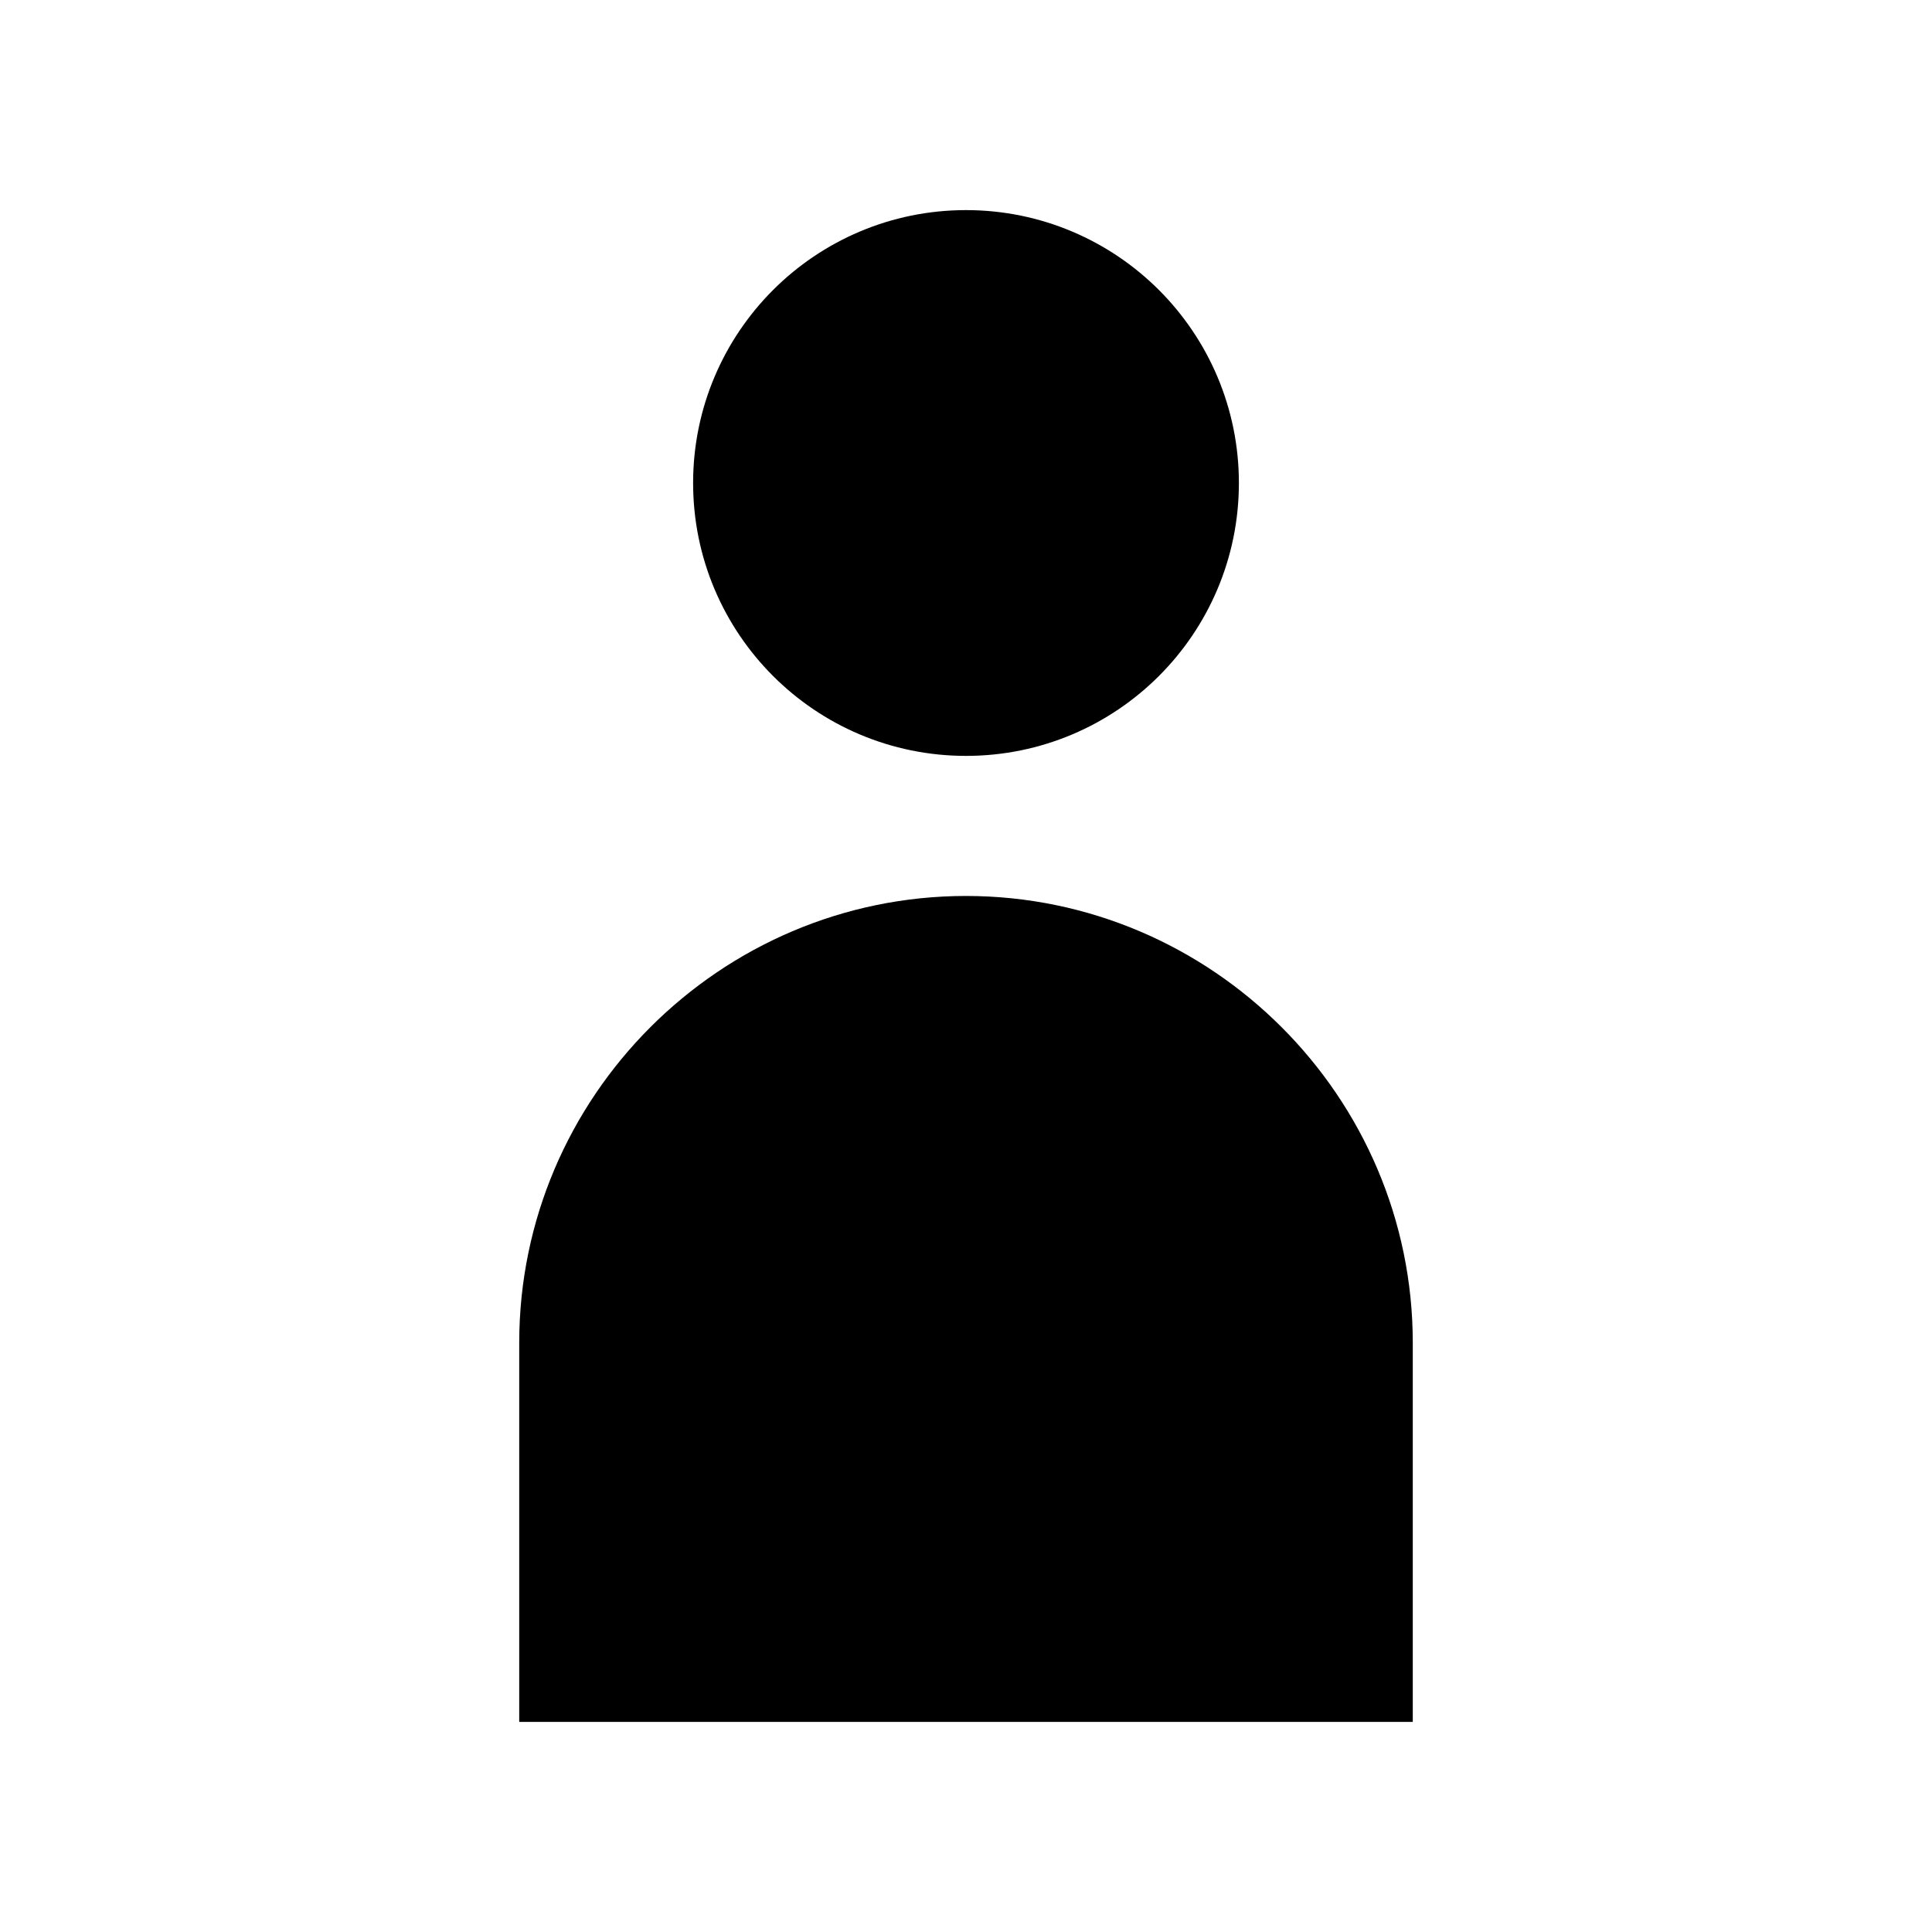
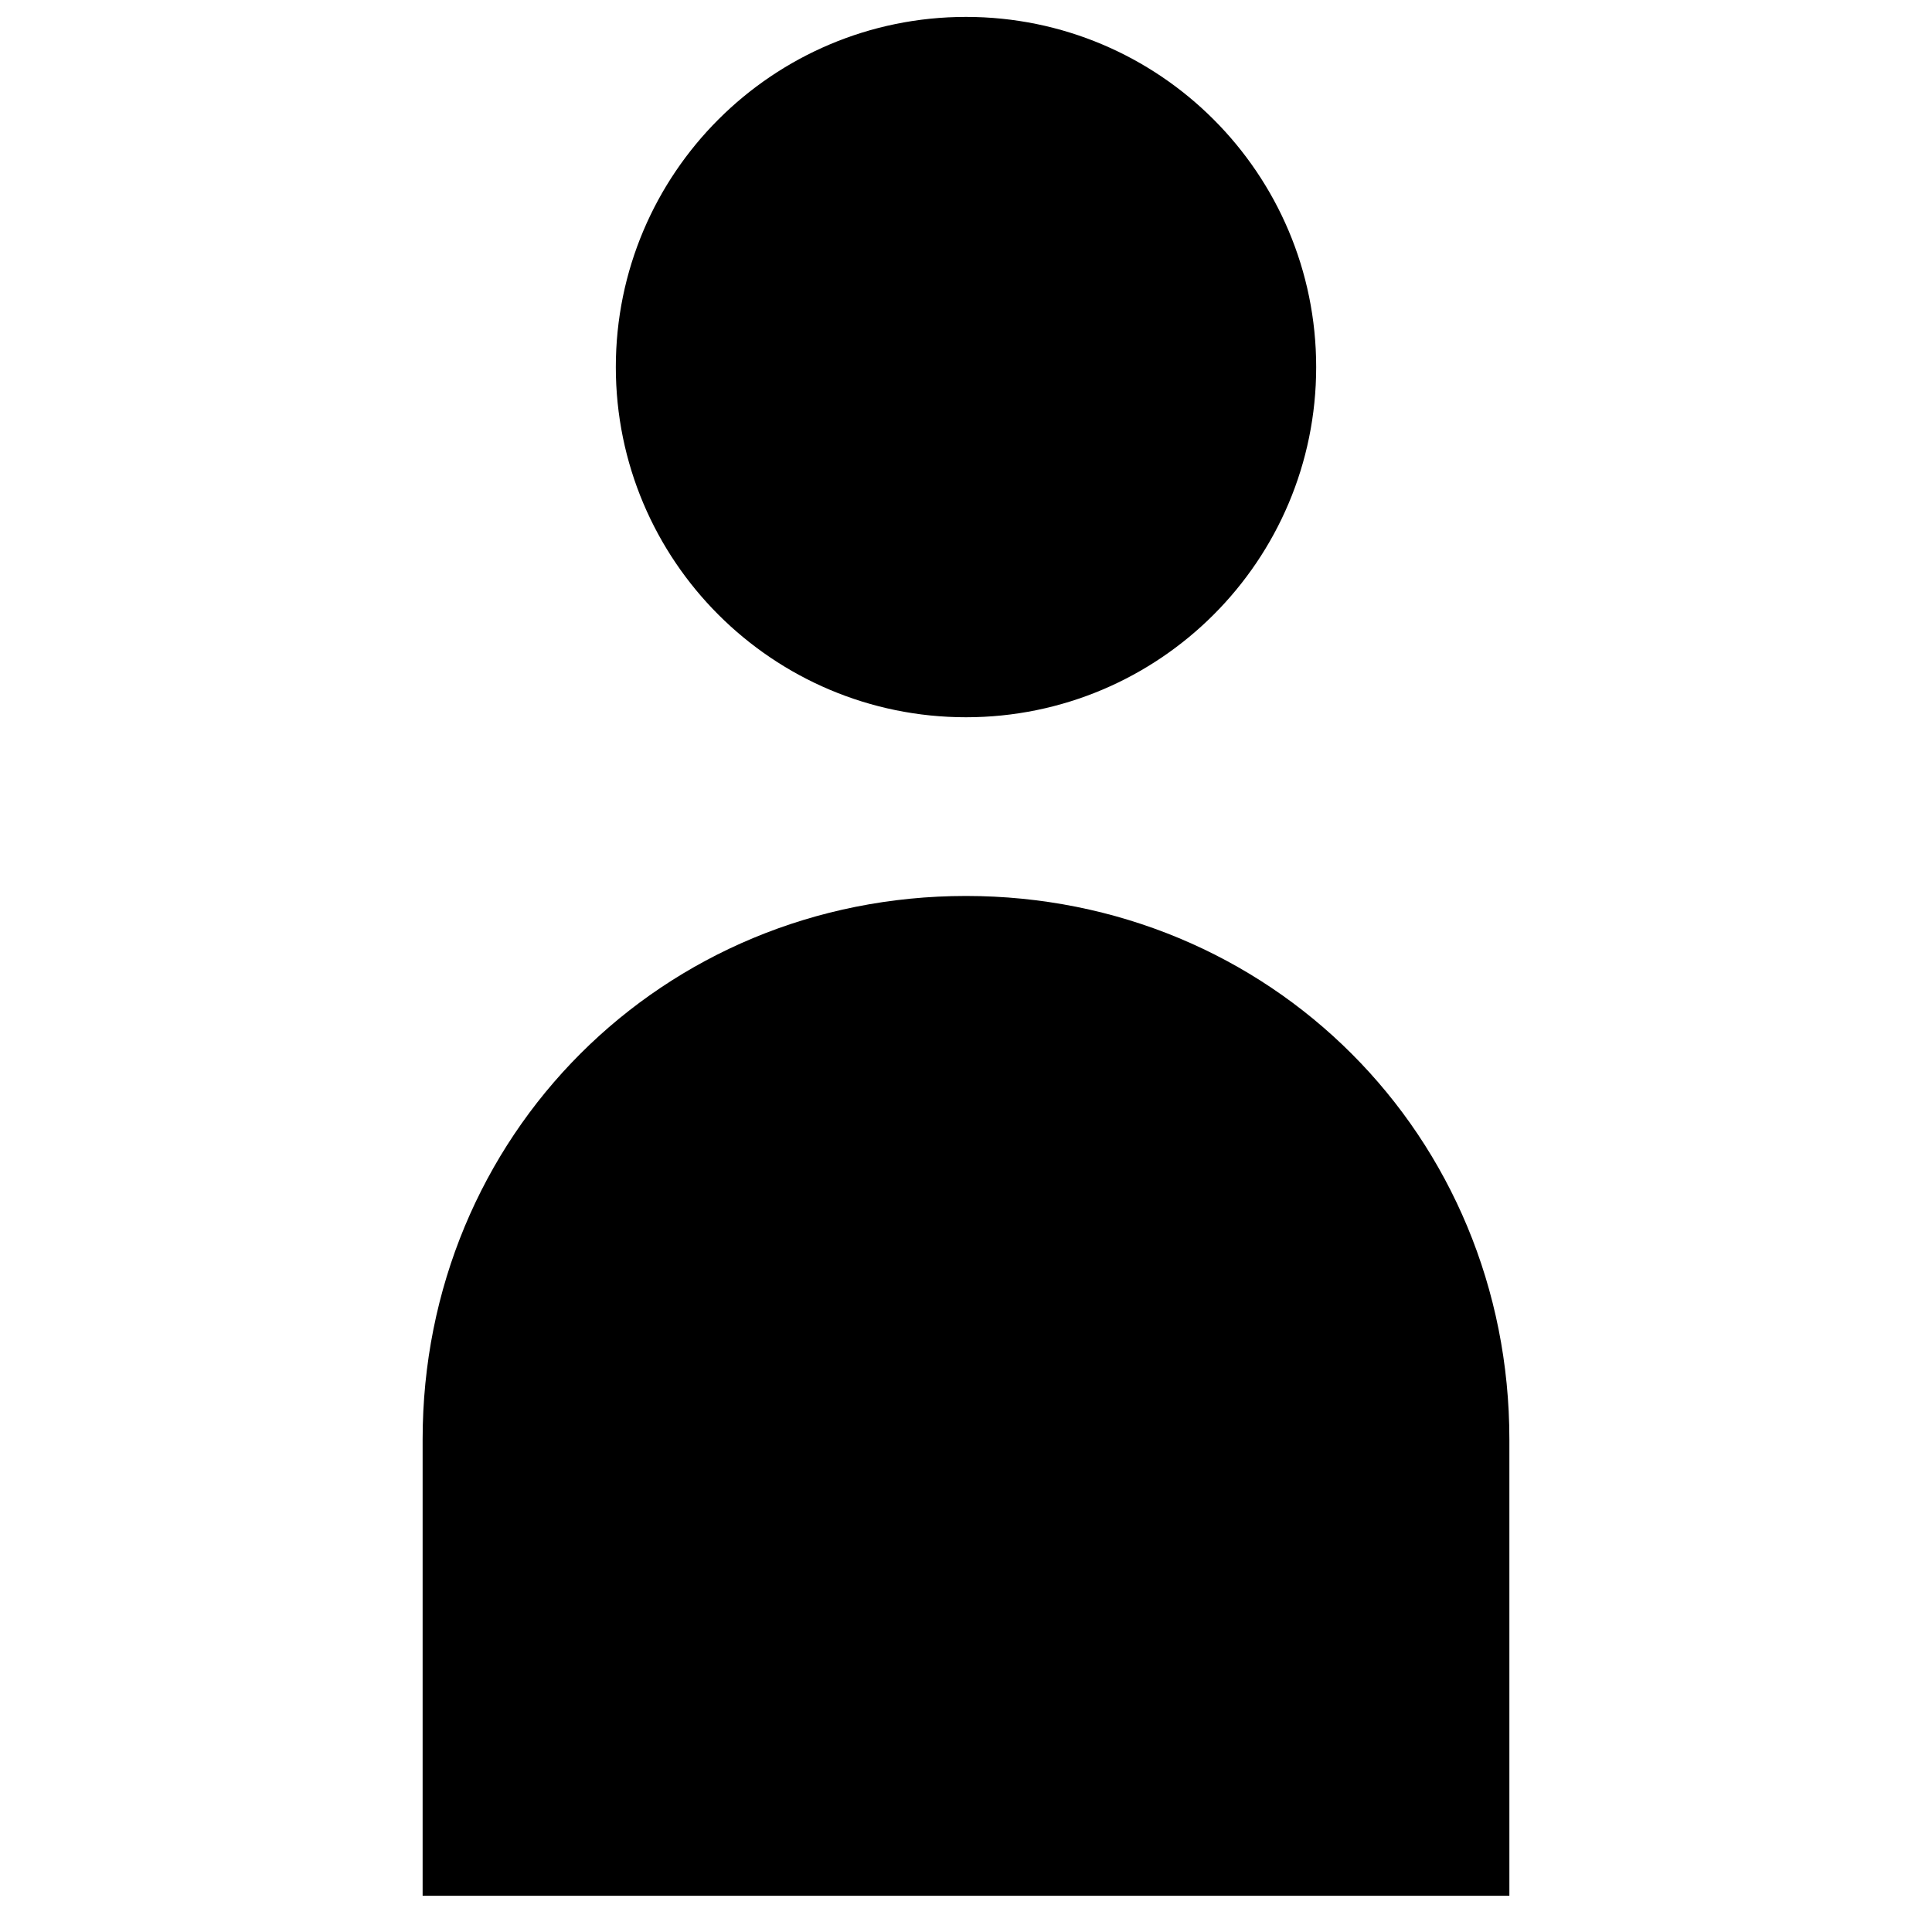
<svg xmlns="http://www.w3.org/2000/svg" class="svg-icon svg-person" viewBox="0 0 20 20">
  <g stroke-width="1.25" fill="#000" stroke="#000">
-     <circle cx="10" cy="5" r="2.2" />
-     <path d="M10,9.9c2.2,0,4,1.8,4,4v3.3H6v-3.3 C6,11.7,7.8,9.9,10,9.9z" />
+     <circle cx="10" cy="3.8" r="3" />
+     <path d="M10,9.9c2.8,0,5,2.2,5,5V19H5v-4.1 C5,12.1,7.2,9.9,10,9.9z" />
  </g>
</svg>
